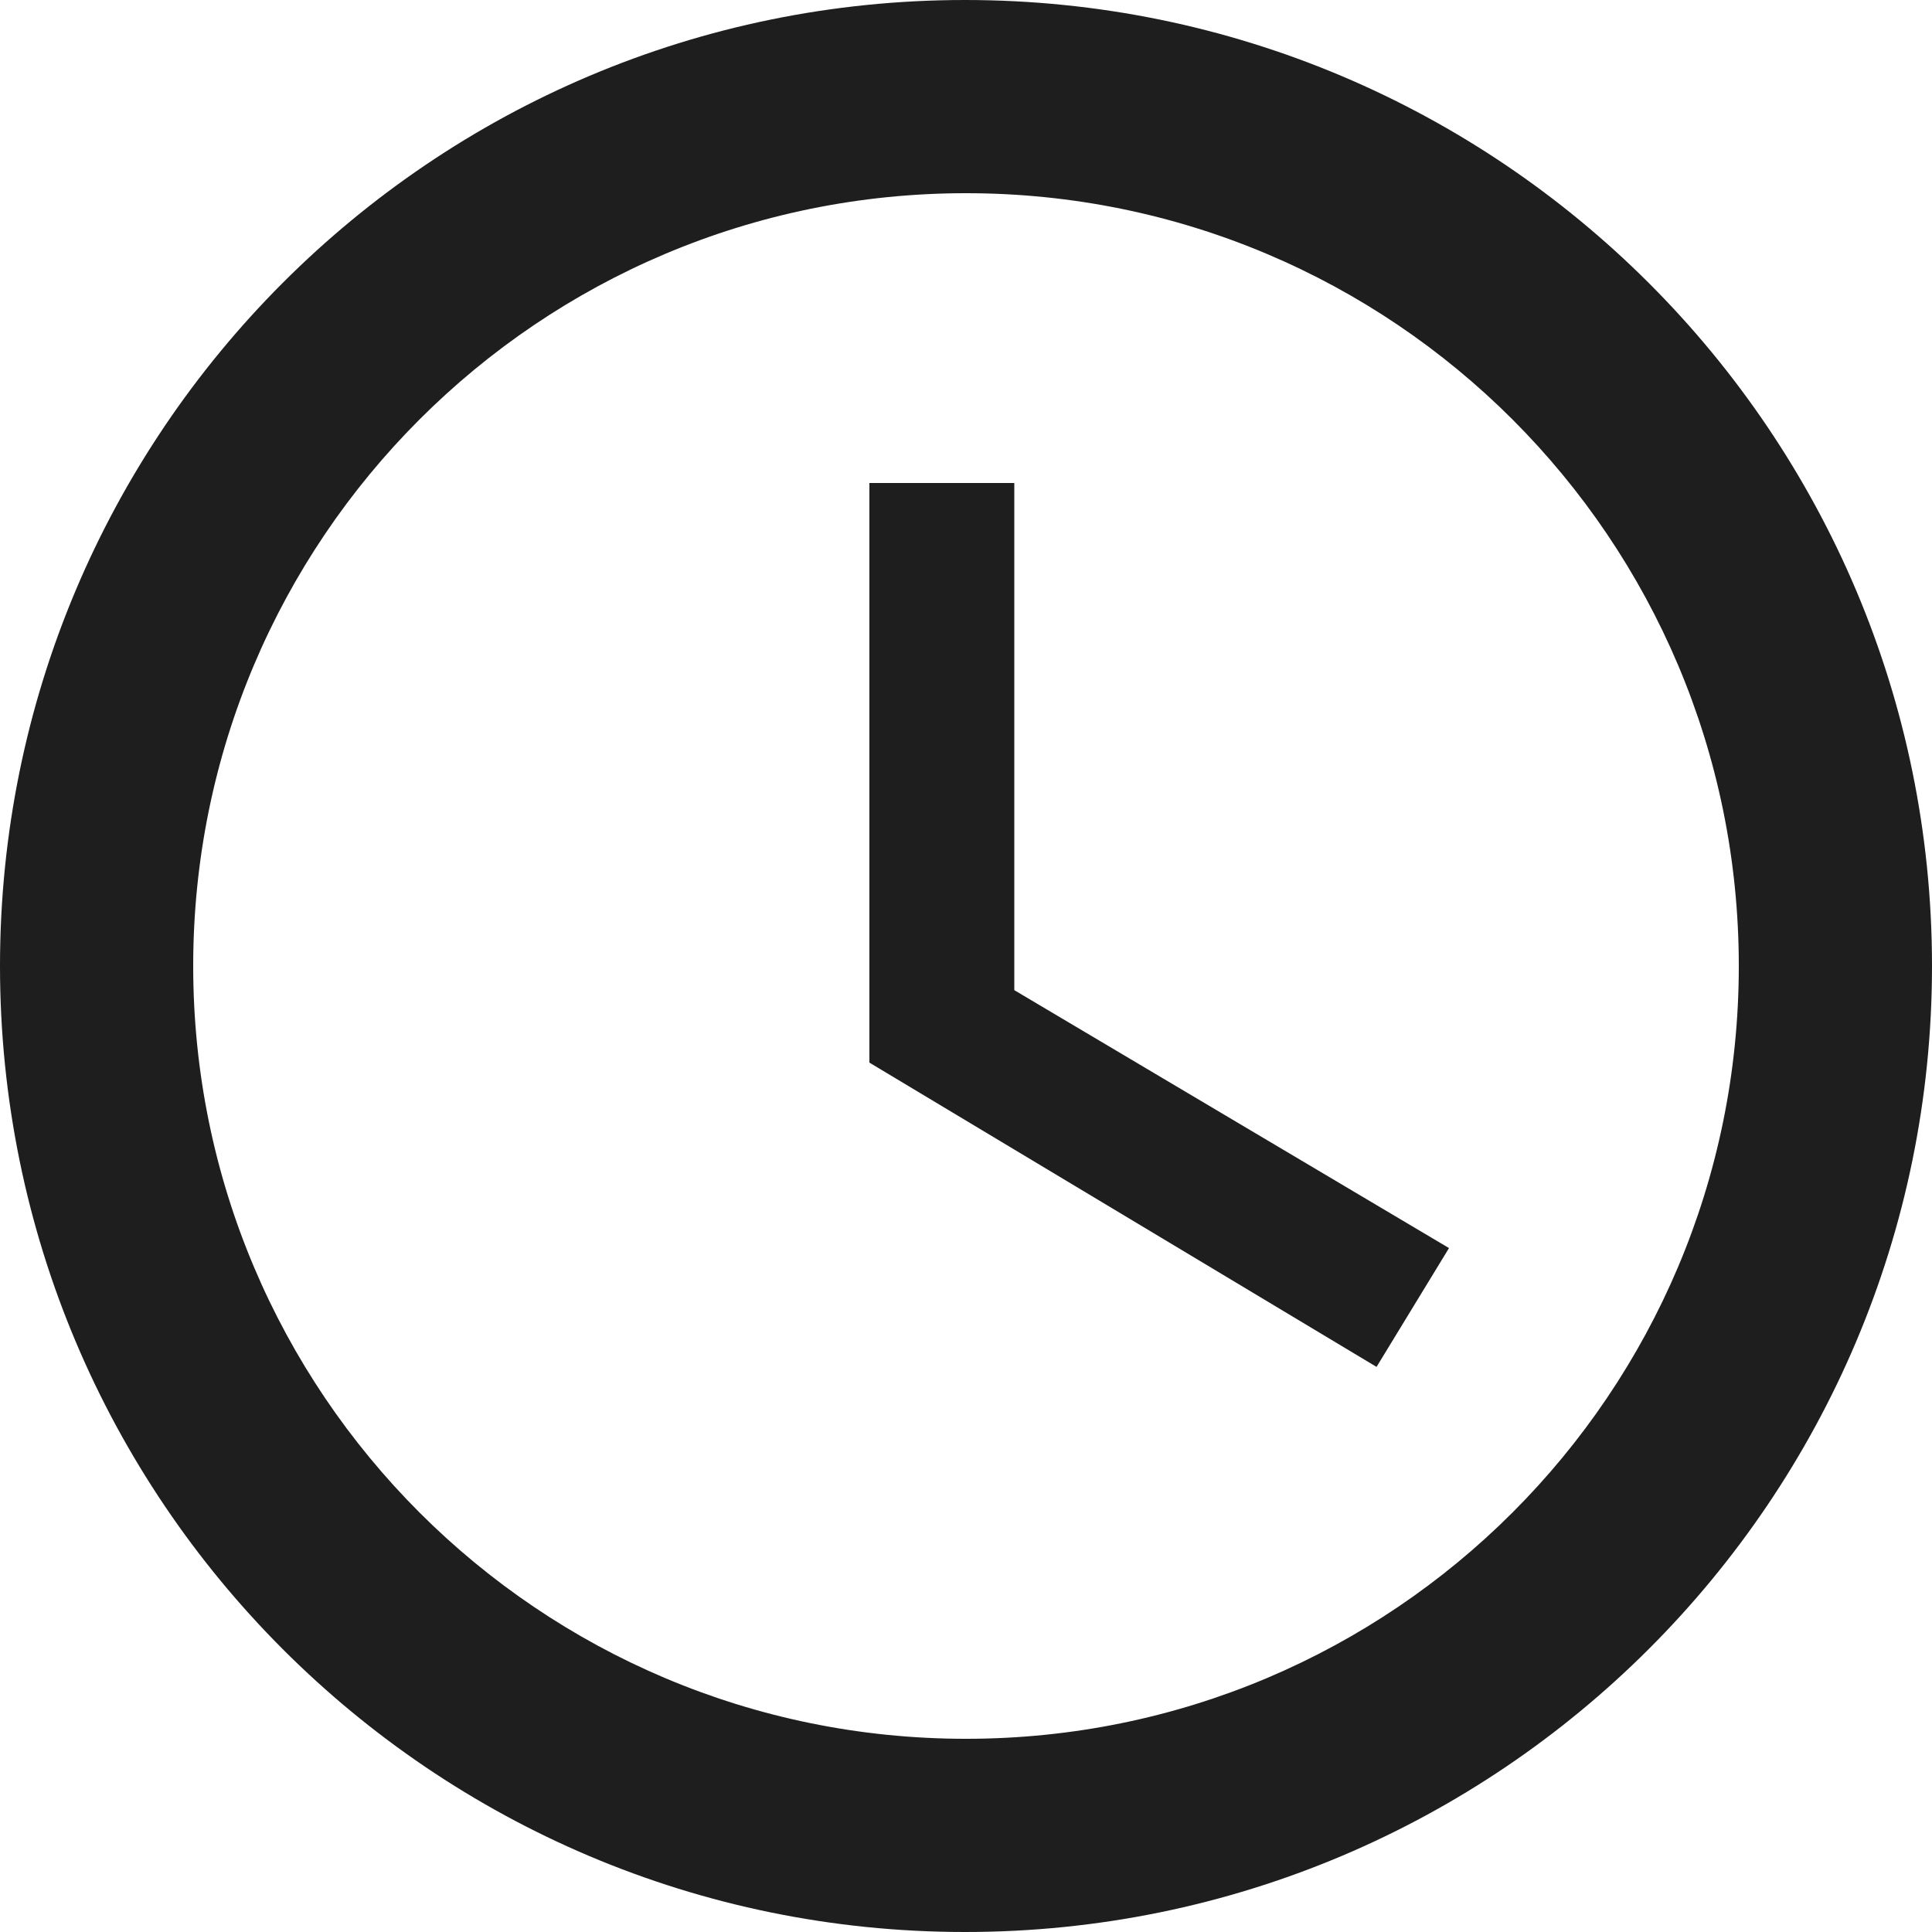
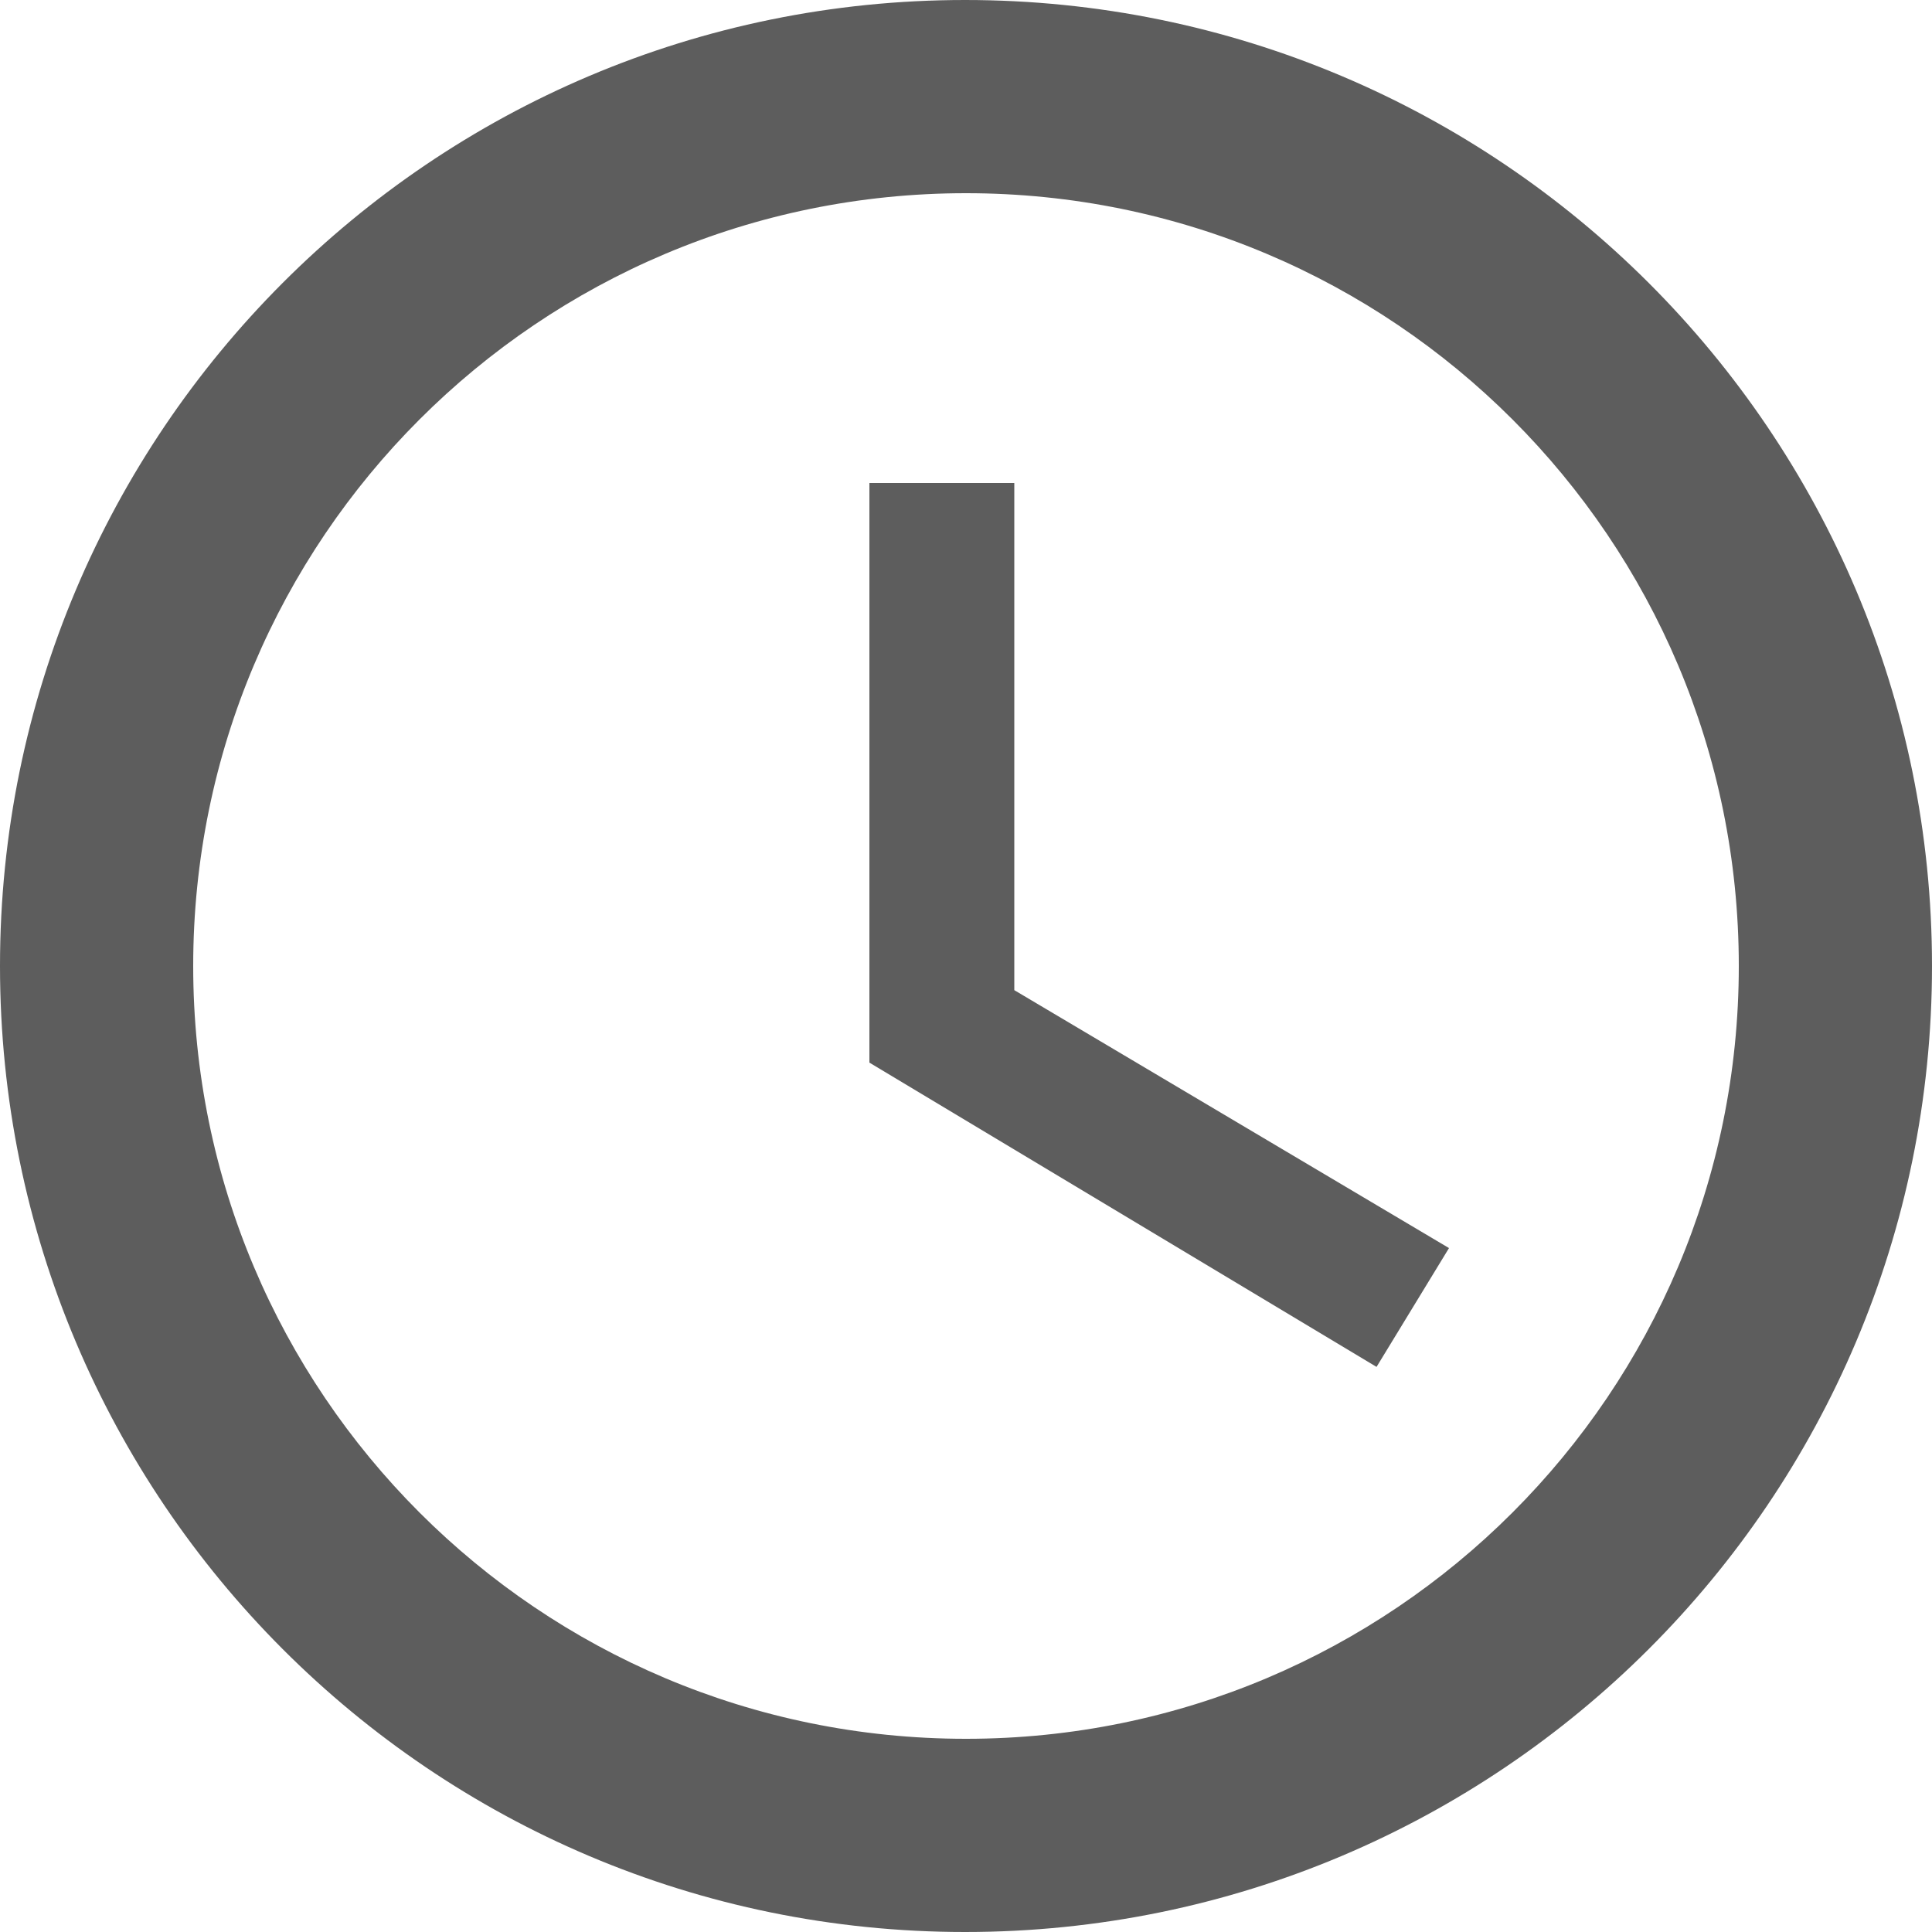
<svg xmlns="http://www.w3.org/2000/svg" width="20" height="20" viewBox="0 0 20 20" fill="none">
-   <path d="M9.99 0C4.47 0 0 4.48 0 10C0 15.52 4.47 20 9.99 20C15.52 20 20 15.52 20 10C20 4.48 15.52 0 9.99 0ZM10 18C5.58 18 2 14.42 2 10C2 5.58 5.58 2 10 2C14.42 2 18 5.58 18 10C18 14.42 14.42 18 10 18ZM10.5 5H9V11L14.25 14.15L15 12.92L10.5 10.25V5Z" fill="#1E1E1E" />
+   <path d="M9.99 0C4.47 0 0 4.48 0 10C0 15.52 4.47 20 9.99 20C15.52 20 20 15.52 20 10C20 4.48 15.52 0 9.99 0ZM10 18C5.58 18 2 14.42 2 10C2 5.58 5.58 2 10 2C14.42 2 18 5.58 18 10C18 14.42 14.42 18 10 18ZM10.5 5H9V11L14.25 14.15L15 12.92L10.5 10.25V5Z" fill="#5D5D5D" />
</svg>
